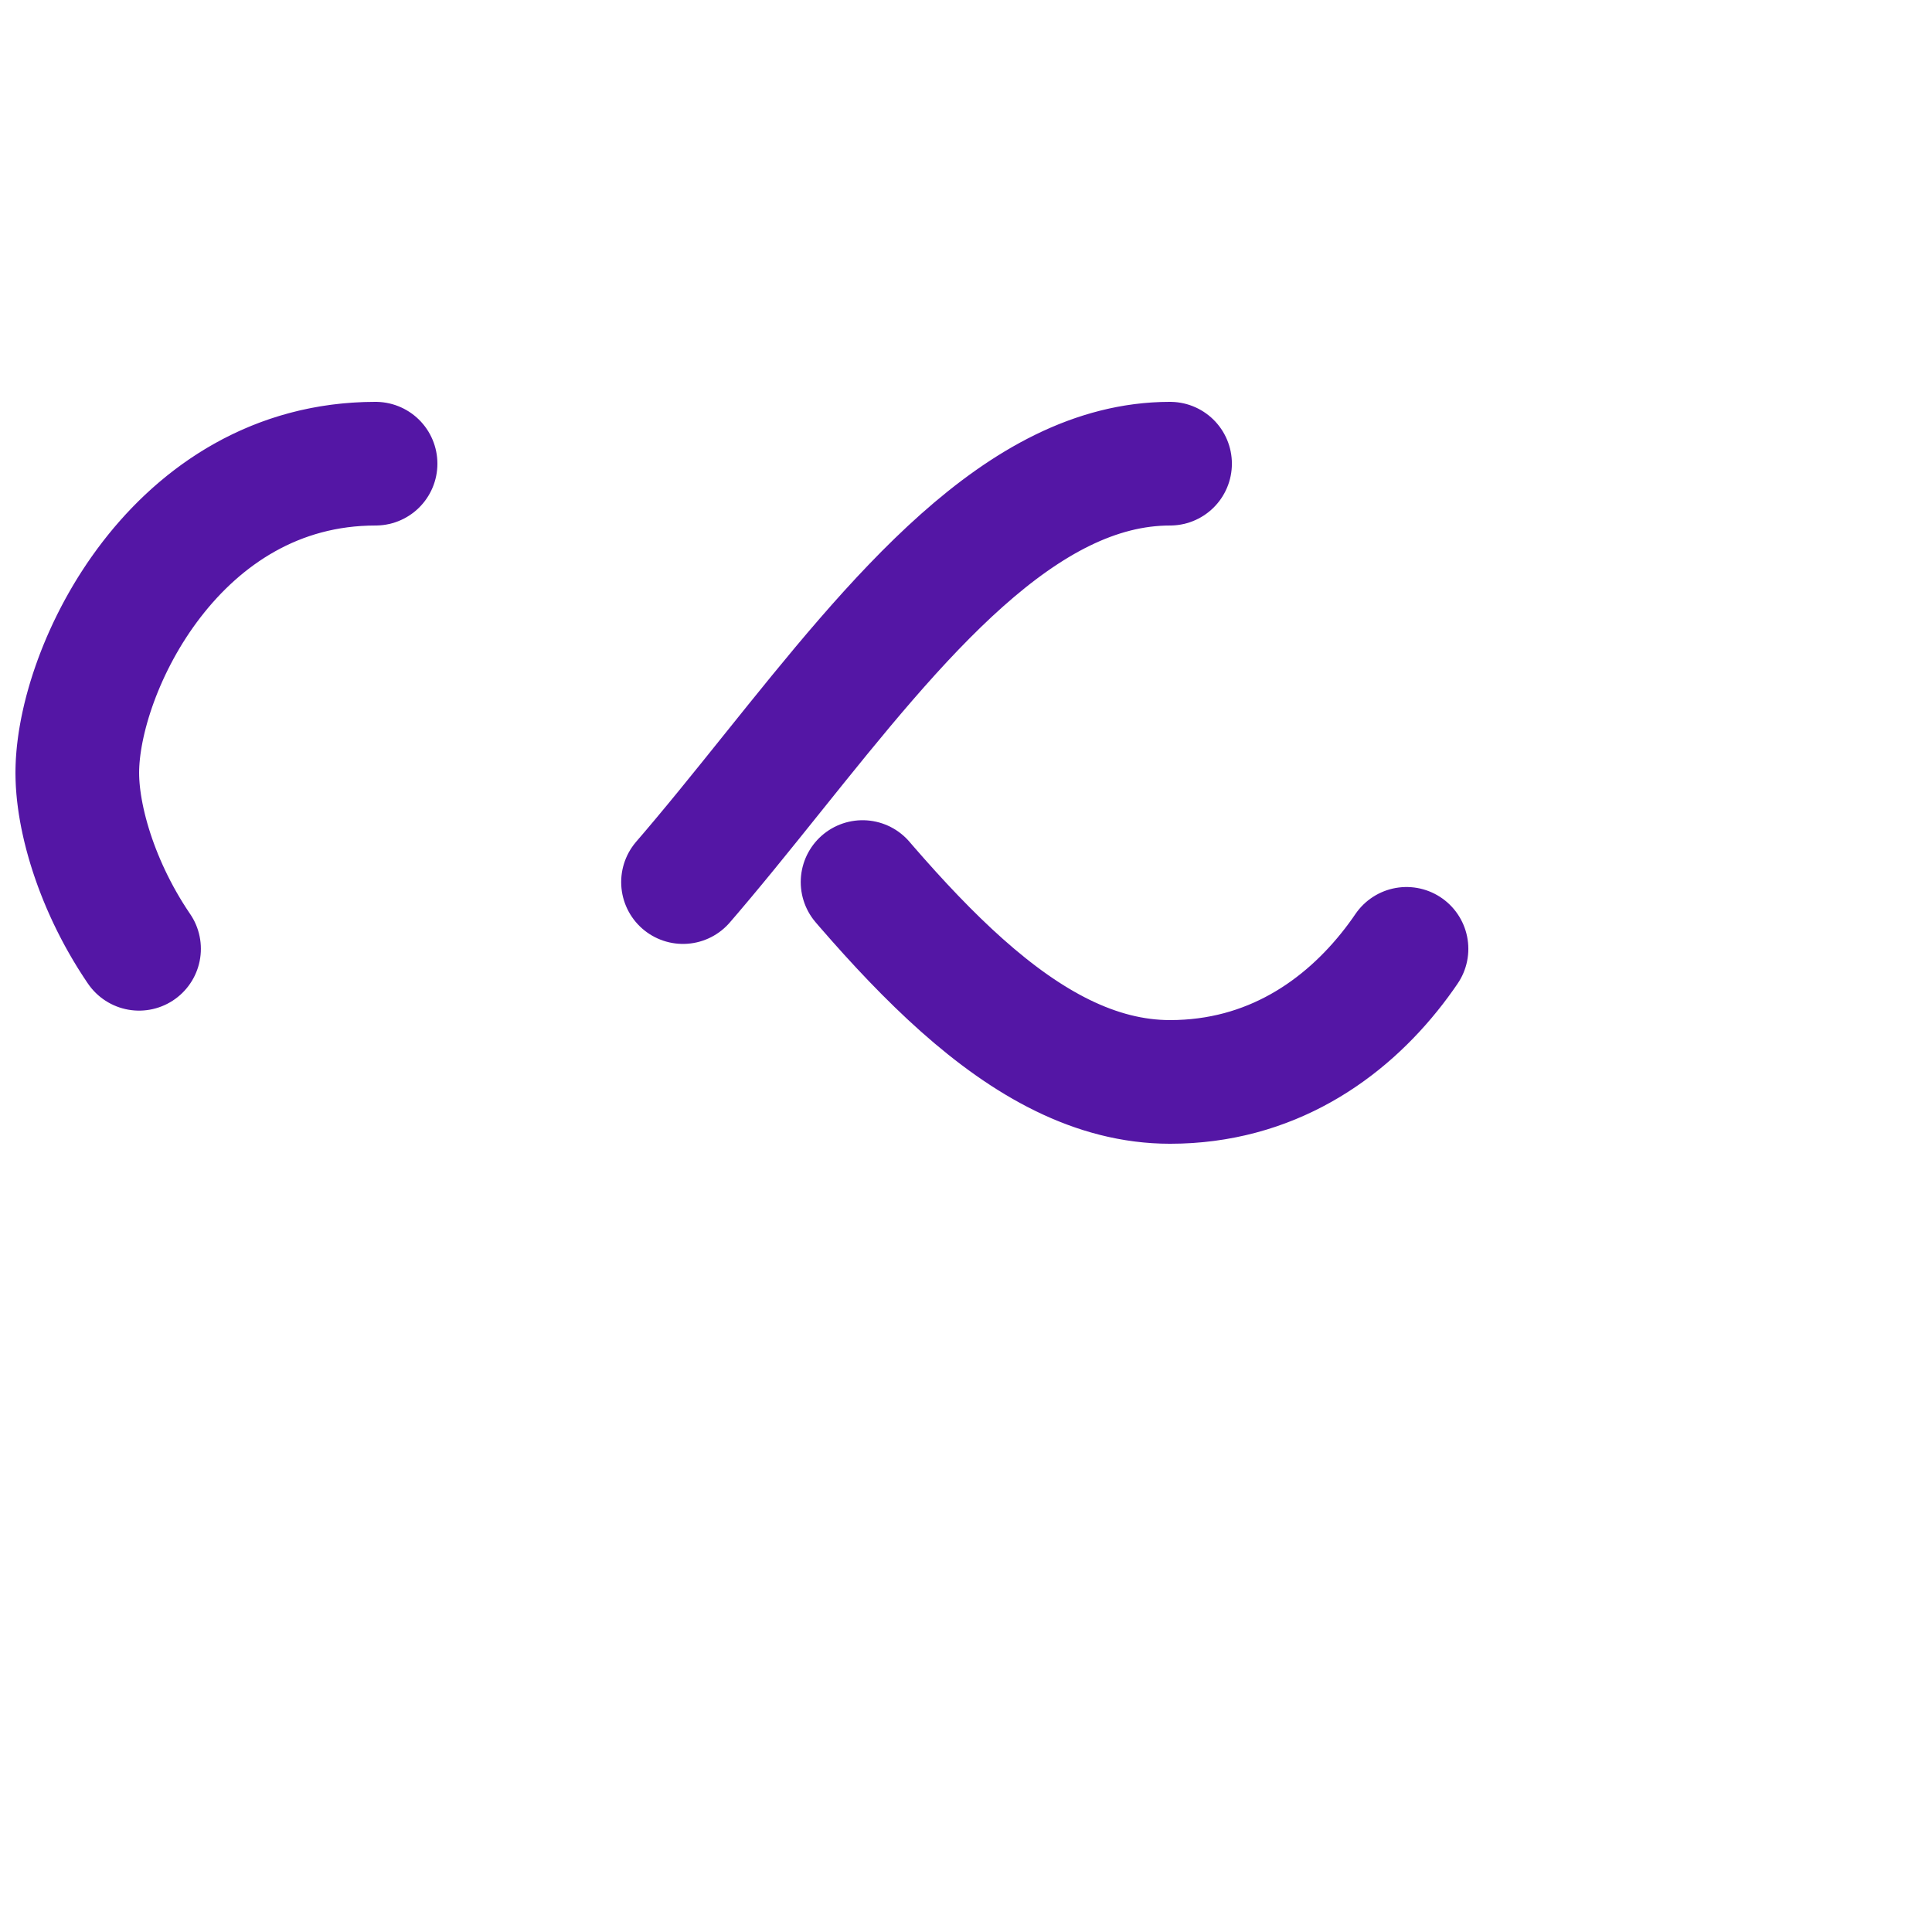
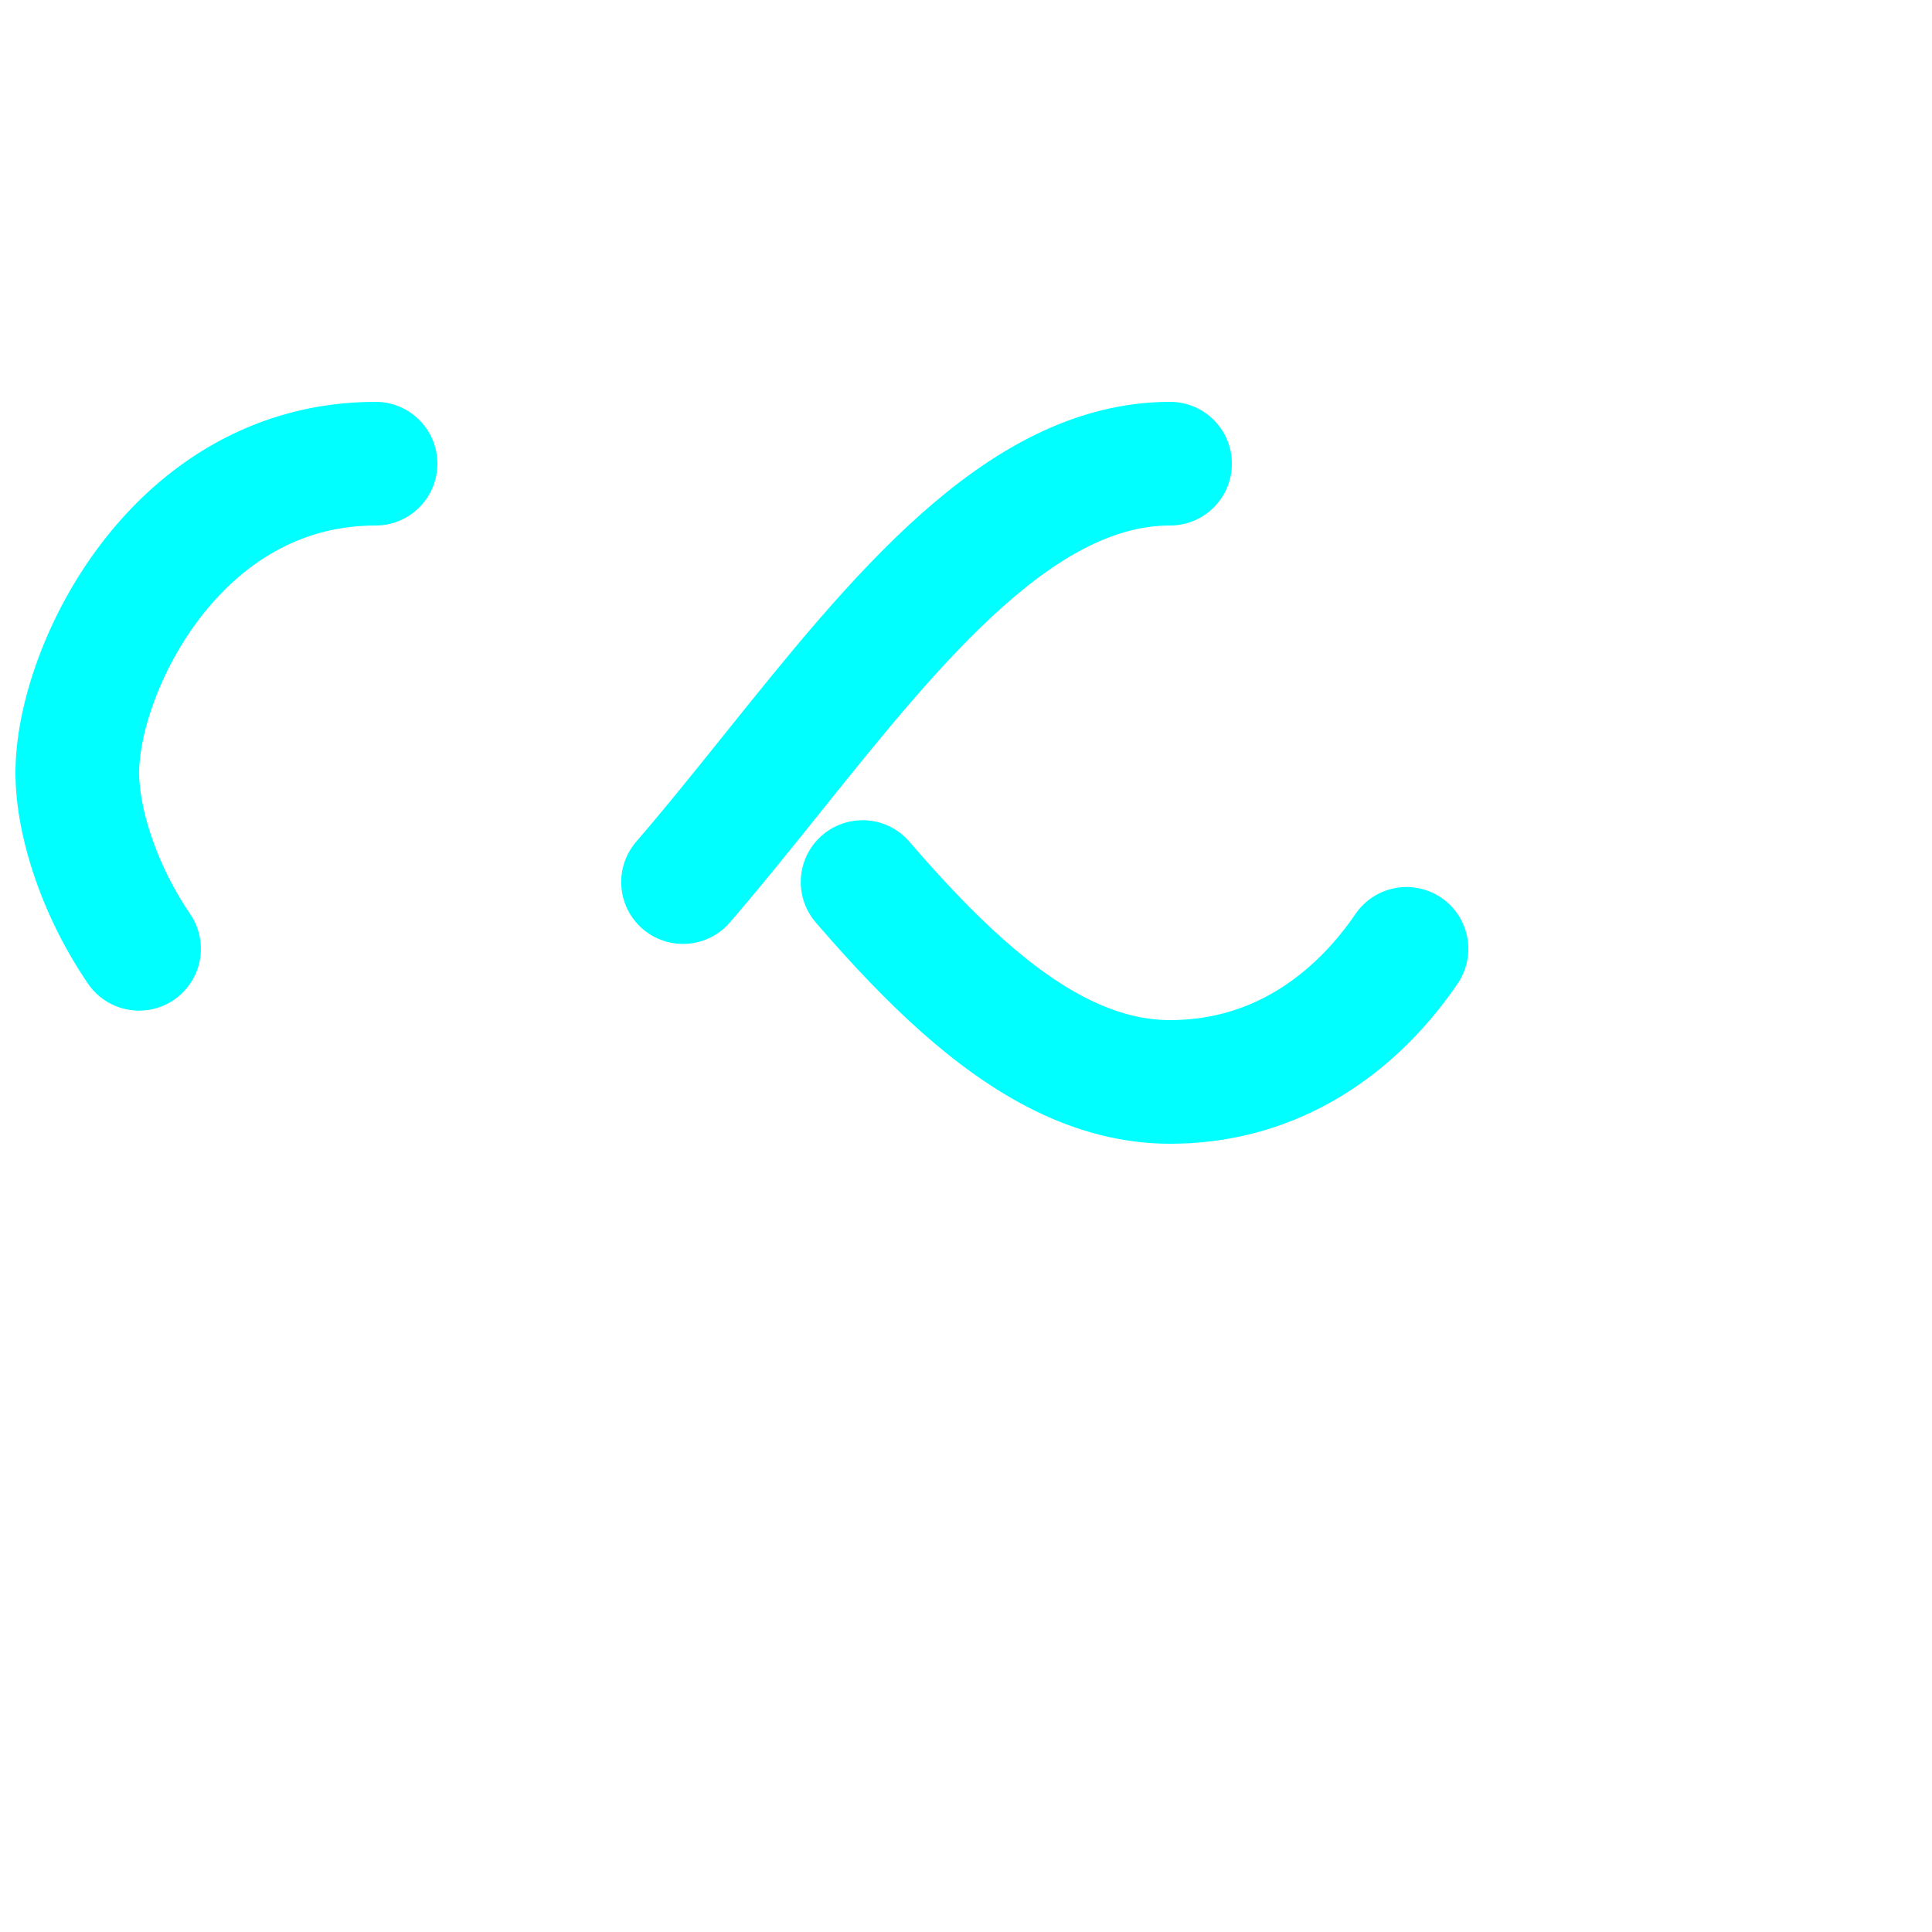
<svg xmlns="http://www.w3.org/2000/svg" style="margin: auto; background: none; display: block; shape-rendering: auto;" width="200px" height="200px" viewBox="0 0 100 100" preserveAspectRatio="xMidYMid">
-   <path fill="none" stroke="#5416a5" stroke-width="8" stroke-dasharray="42.765 42.765" d="M24.3 30C11.4 30 5 43.3 5 50s6.4 20 19.3 20c19.3 0 32.1-40 51.4-40 C88.6 30 95 43.3 95 50s-6.4 20-19.3 20C56.4 70 43.6 30 24.3 30z" stroke-linecap="round" style="transform:scale(0.8);transform-origin:50px 50px">
+   <path fill="none" stroke="#00ffff" stroke-width="8" stroke-dasharray="42.765 42.765" d="M24.3 30C11.4 30 5 43.3 5 50s6.4 20 19.3 20c19.3 0 32.1-40 51.4-40 C88.6 30 95 43.3 95 50s-6.4 20-19.3 20C56.4 70 43.6 30 24.3 30z" stroke-linecap="round" style="transform:scale(0.8);transform-origin:50px 50px">
    <animate attributeName="stroke-dashoffset" repeatCount="indefinite" dur="3.226s" keyTimes="0;1" values="0;256.589" />
  </path>
</svg>
